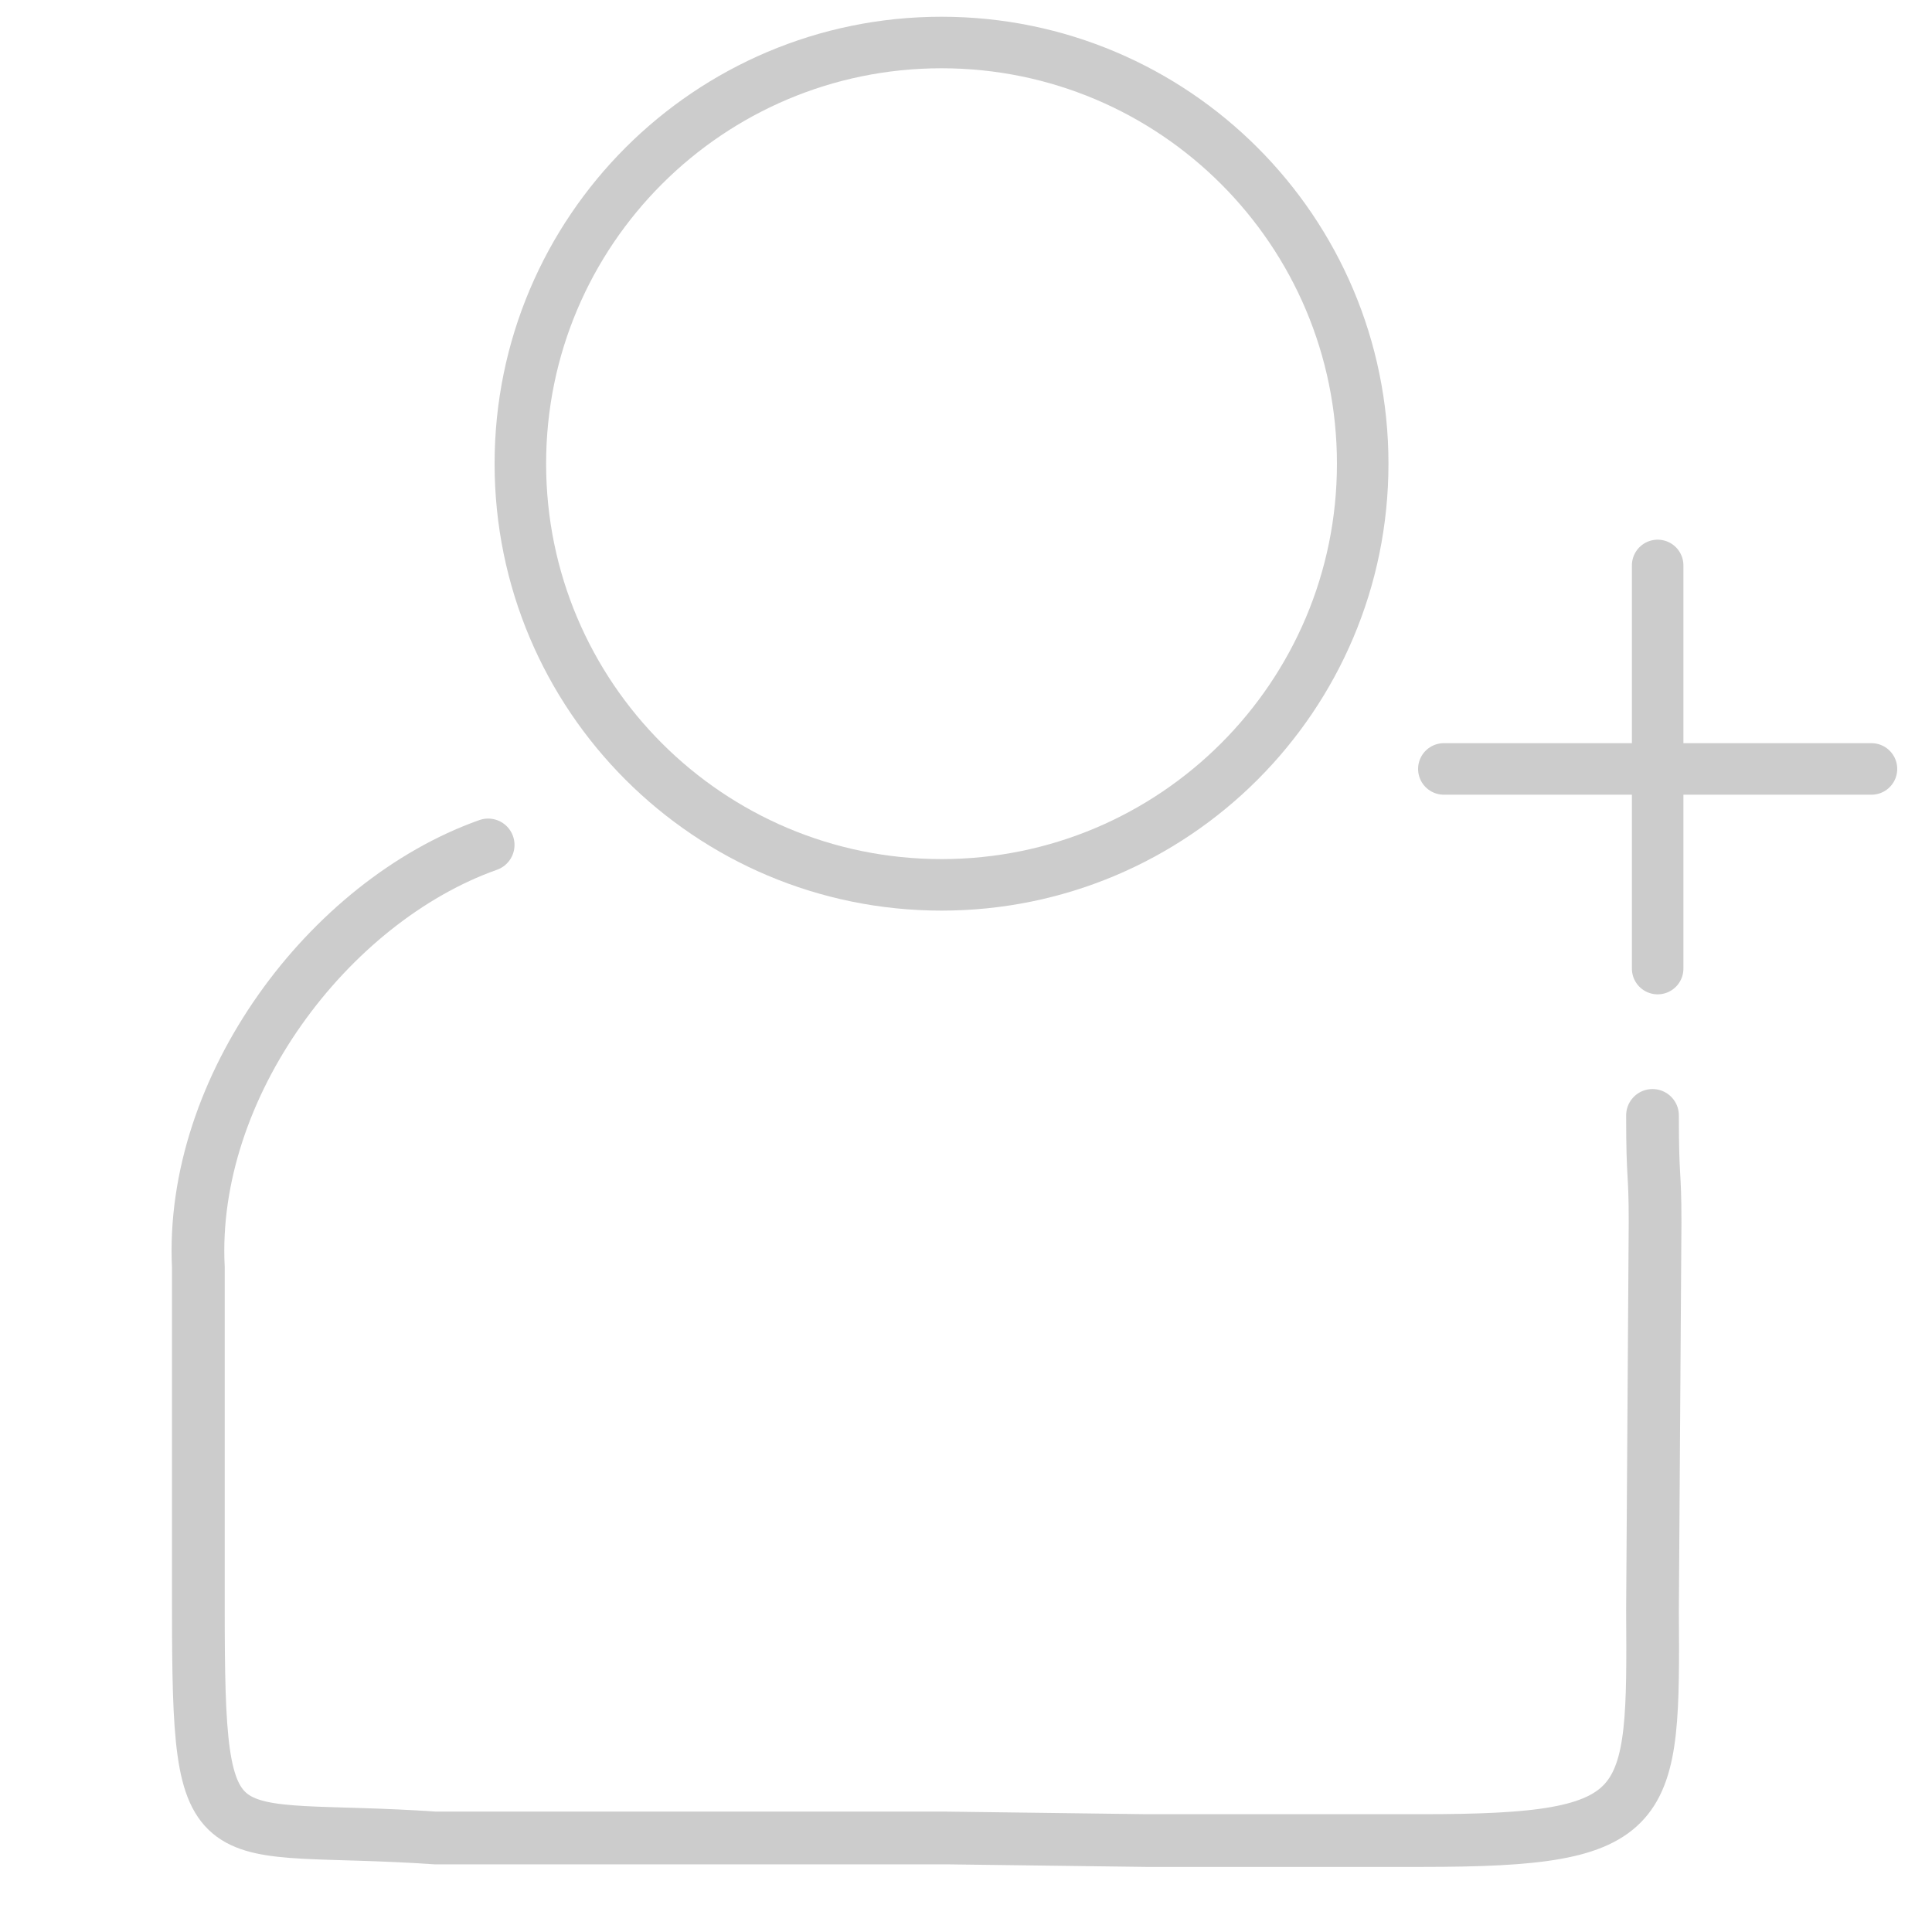
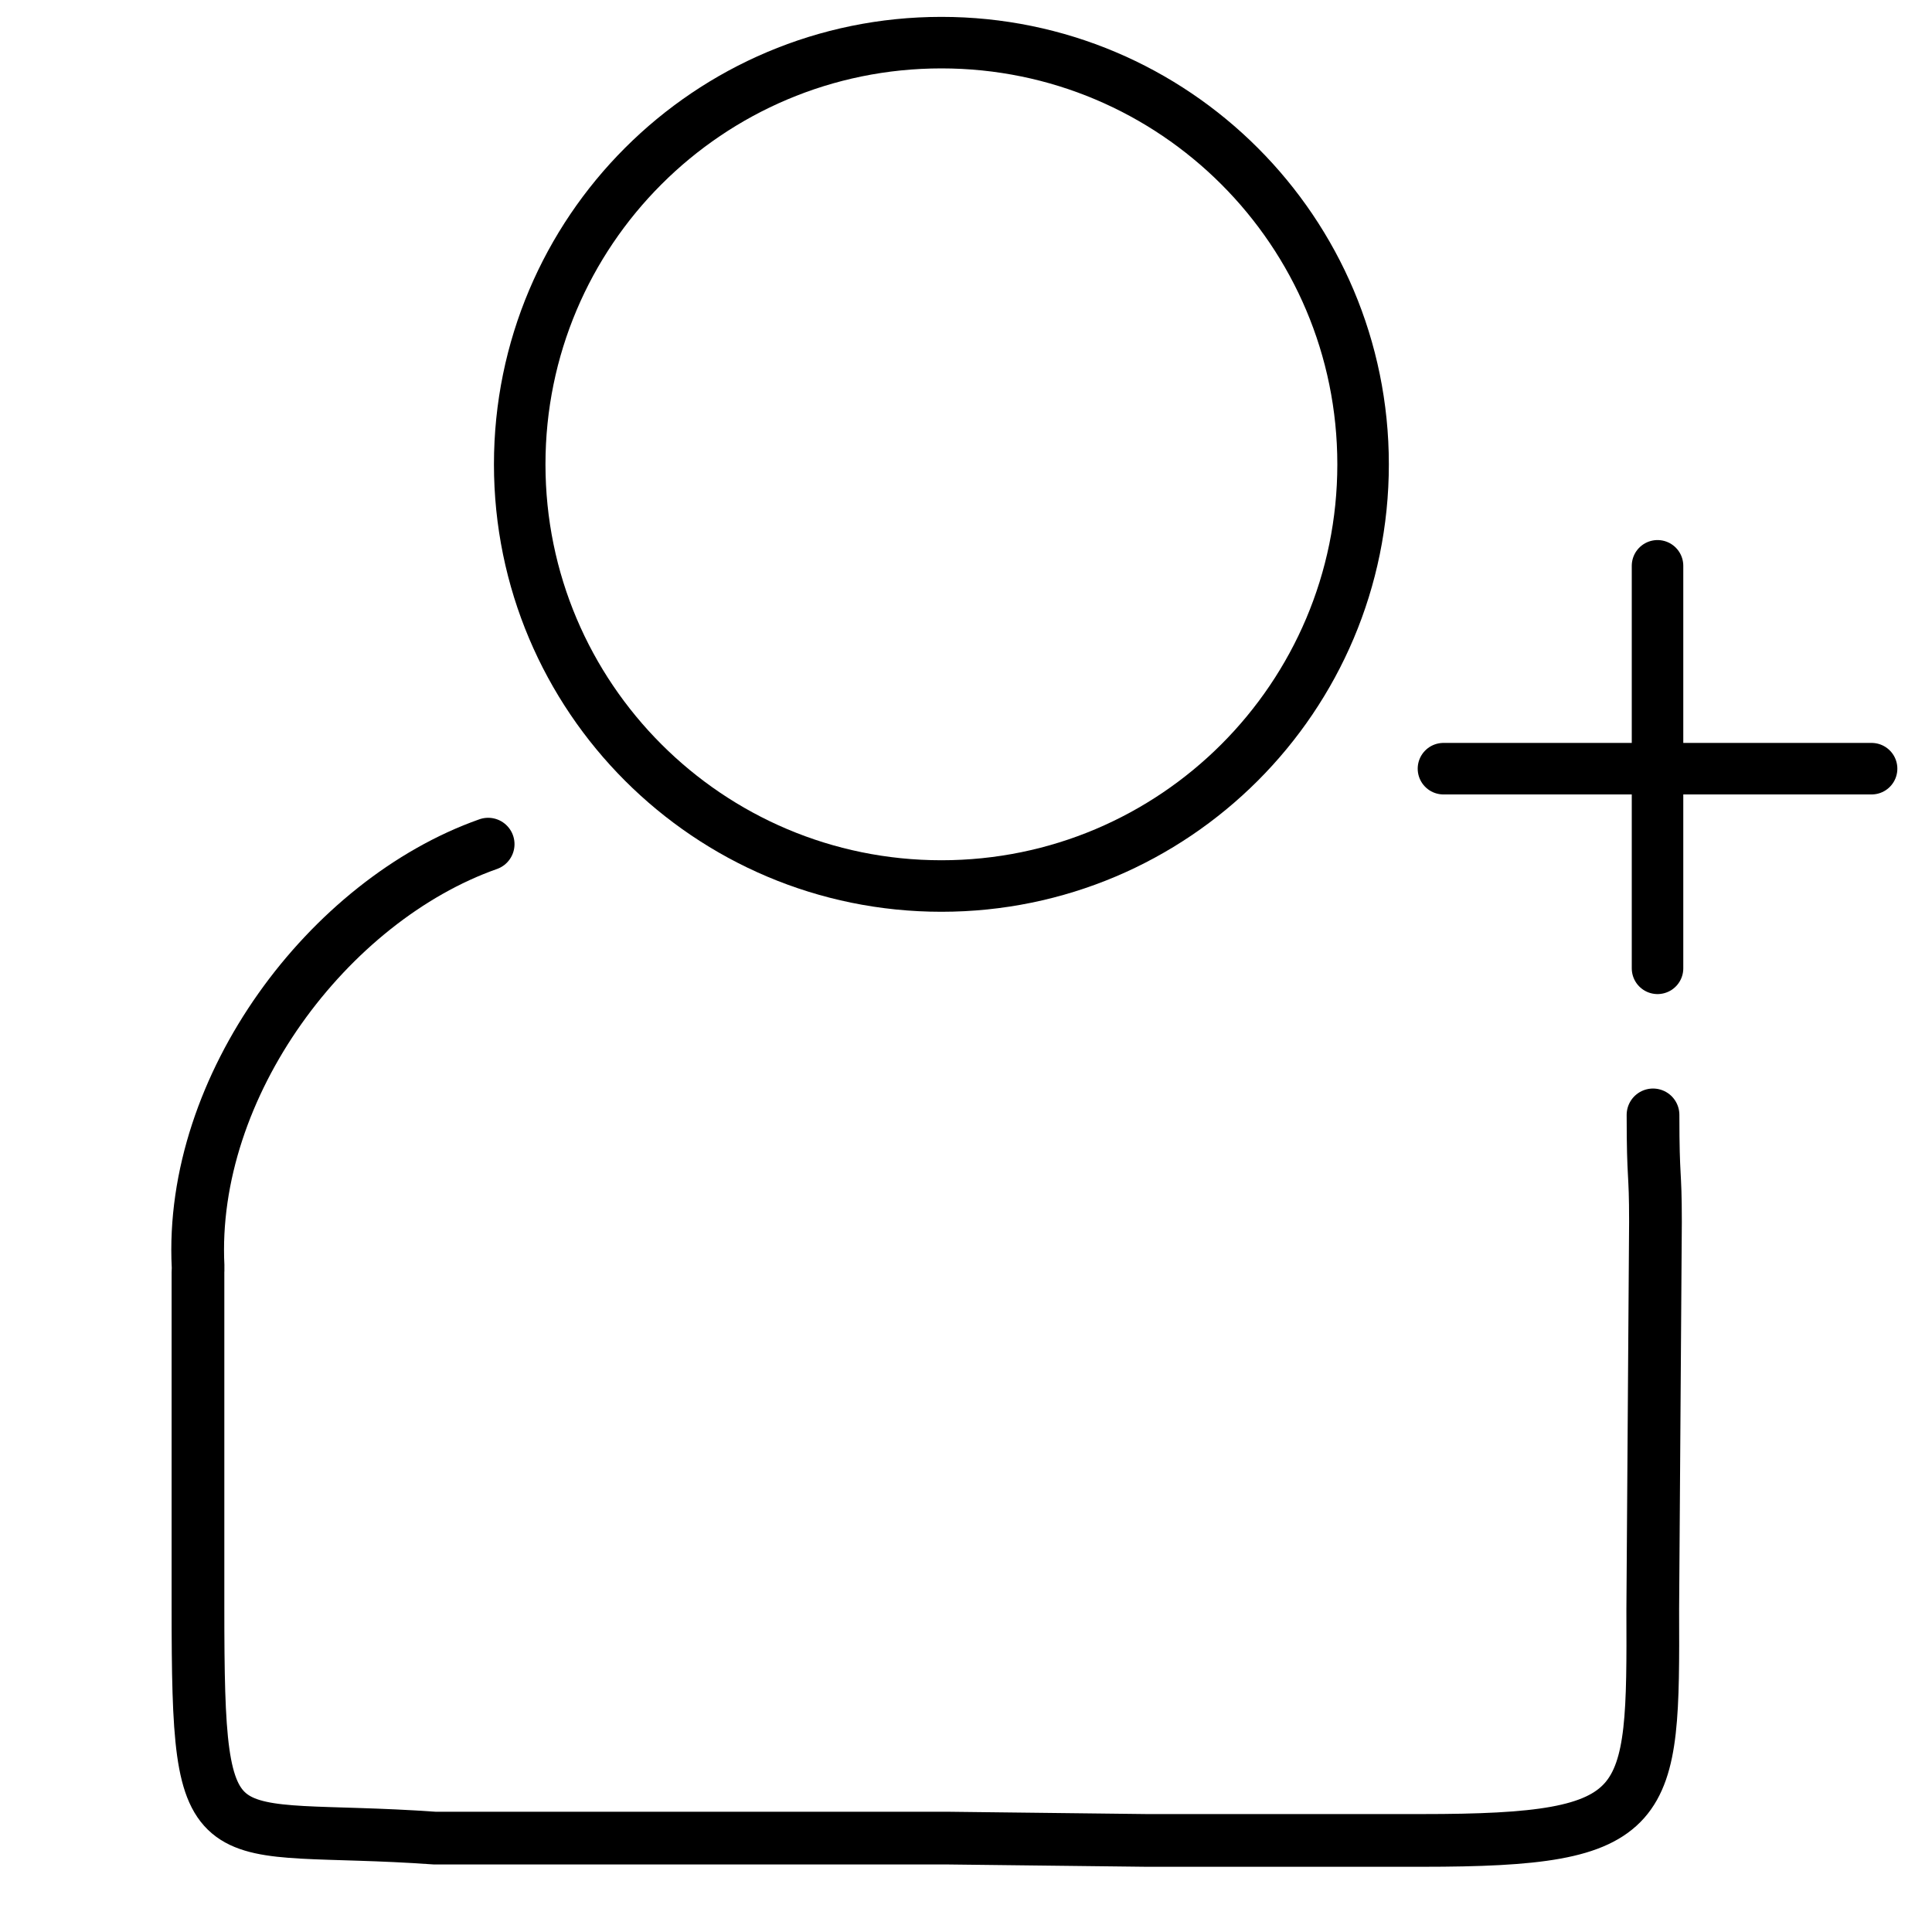
<svg xmlns="http://www.w3.org/2000/svg" version="1.1" id="Layer_1" x="0px" y="0px" viewBox="0 0 150 150" style="enable-background:new 0 0 150 150;" xml:space="preserve">
  <style type="text/css">
- 	.st0{fill:none;stroke:#CCCCCC;stroke-width:4.813;stroke-linecap:round;stroke-miterlimit:10;}
- 	.st1{fill:none;stroke:#CCCCCC;stroke-width:4;stroke-linecap:round;stroke-miterlimit:10;}
- 	.st2{fill:none;stroke:#CCCCCC;stroke-width:4;stroke-miterlimit:10;}
- 	.st3{fill:none;stroke:#CCCCCC;stroke-width:4.093;stroke-linecap:round;stroke-miterlimit:10;}
+ 	.st0{fill:none;stroke:#000000;stroke-width:4.813;stroke-linecap:round;stroke-miterlimit:10;}
+ 	.st1{fill:none;stroke:#000000;stroke-width:4;stroke-linecap:round;stroke-miterlimit:10;}
+ 	.st2{fill:none;stroke:#000000;stroke-width:4;stroke-miterlimit:10;}
+ 	.st3{fill:none;stroke:#000000;stroke-width:4.093;stroke-linecap:round;stroke-miterlimit:10;}
</style>
-   <path class="st0" d="M108.6,101.2" />
-   <path class="st0" d="M111.3,189.8" />
+   <path class="st0" d="M108.59,101.18" />
+   <path class="st0" d="M111.35,189.8" />
  <g>
-     <line class="st1" x1="145.3" y1="59.7" x2="112.1" y2="59.7" />
-     <line class="st1" x1="128.7" y1="43.9" x2="128.7" y2="75.2" />
+ </g>
+   <g>
+     <line class="st1" x1="145.31" y1="59.68" x2="112.07" y2="59.68" />
+     <line class="st1" x1="128.69" y1="43.93" x2="128.69" y2="75.18" />
  </g>
-   <circle class="st2" cx="73.1" cy="36" r="32.7" />
-   <path class="st3" d="M112.1,98.9" />
-   <path class="st3" d="M109.7,187.5" />
+   <circle class="st2" cx="73.09" cy="36.05" r="32.74" />
+   <path class="st3" d="M112.08,98.88" />
+   <path class="st3" d="M109.72,187.5" />
  <g>
-     <path class="st3" d="M128.3,86.6c0,5.2,0.2,4.1,0.2,8.3l-0.2,30.1c0.1,15.7,0.1,17.9-17.9,17.9H89l-15.5-0.2H33.8   c-17.5-1.2-18.4,2.5-18.4-17.9v-26c0-0.1,0-0.3,0-0.4c-0.7-14,10.1-28.4,22.5-32.8" />
+     <path class="st3" d="M128.34,86.56c0,5.23,0.19,4.11,0.19,8.3l-0.21,30.1c0.05,15.65,0.06,17.93-17.92,17.93H89.03l-15.46-0.18   H33.76c-17.53-1.24-18.39,2.53-18.39-17.93V98.78c0-0.14,0.02-0.29,0.01-0.43C14.67,84.3,25.52,69.91,37.9,65.54" />
  </g>
</svg>
